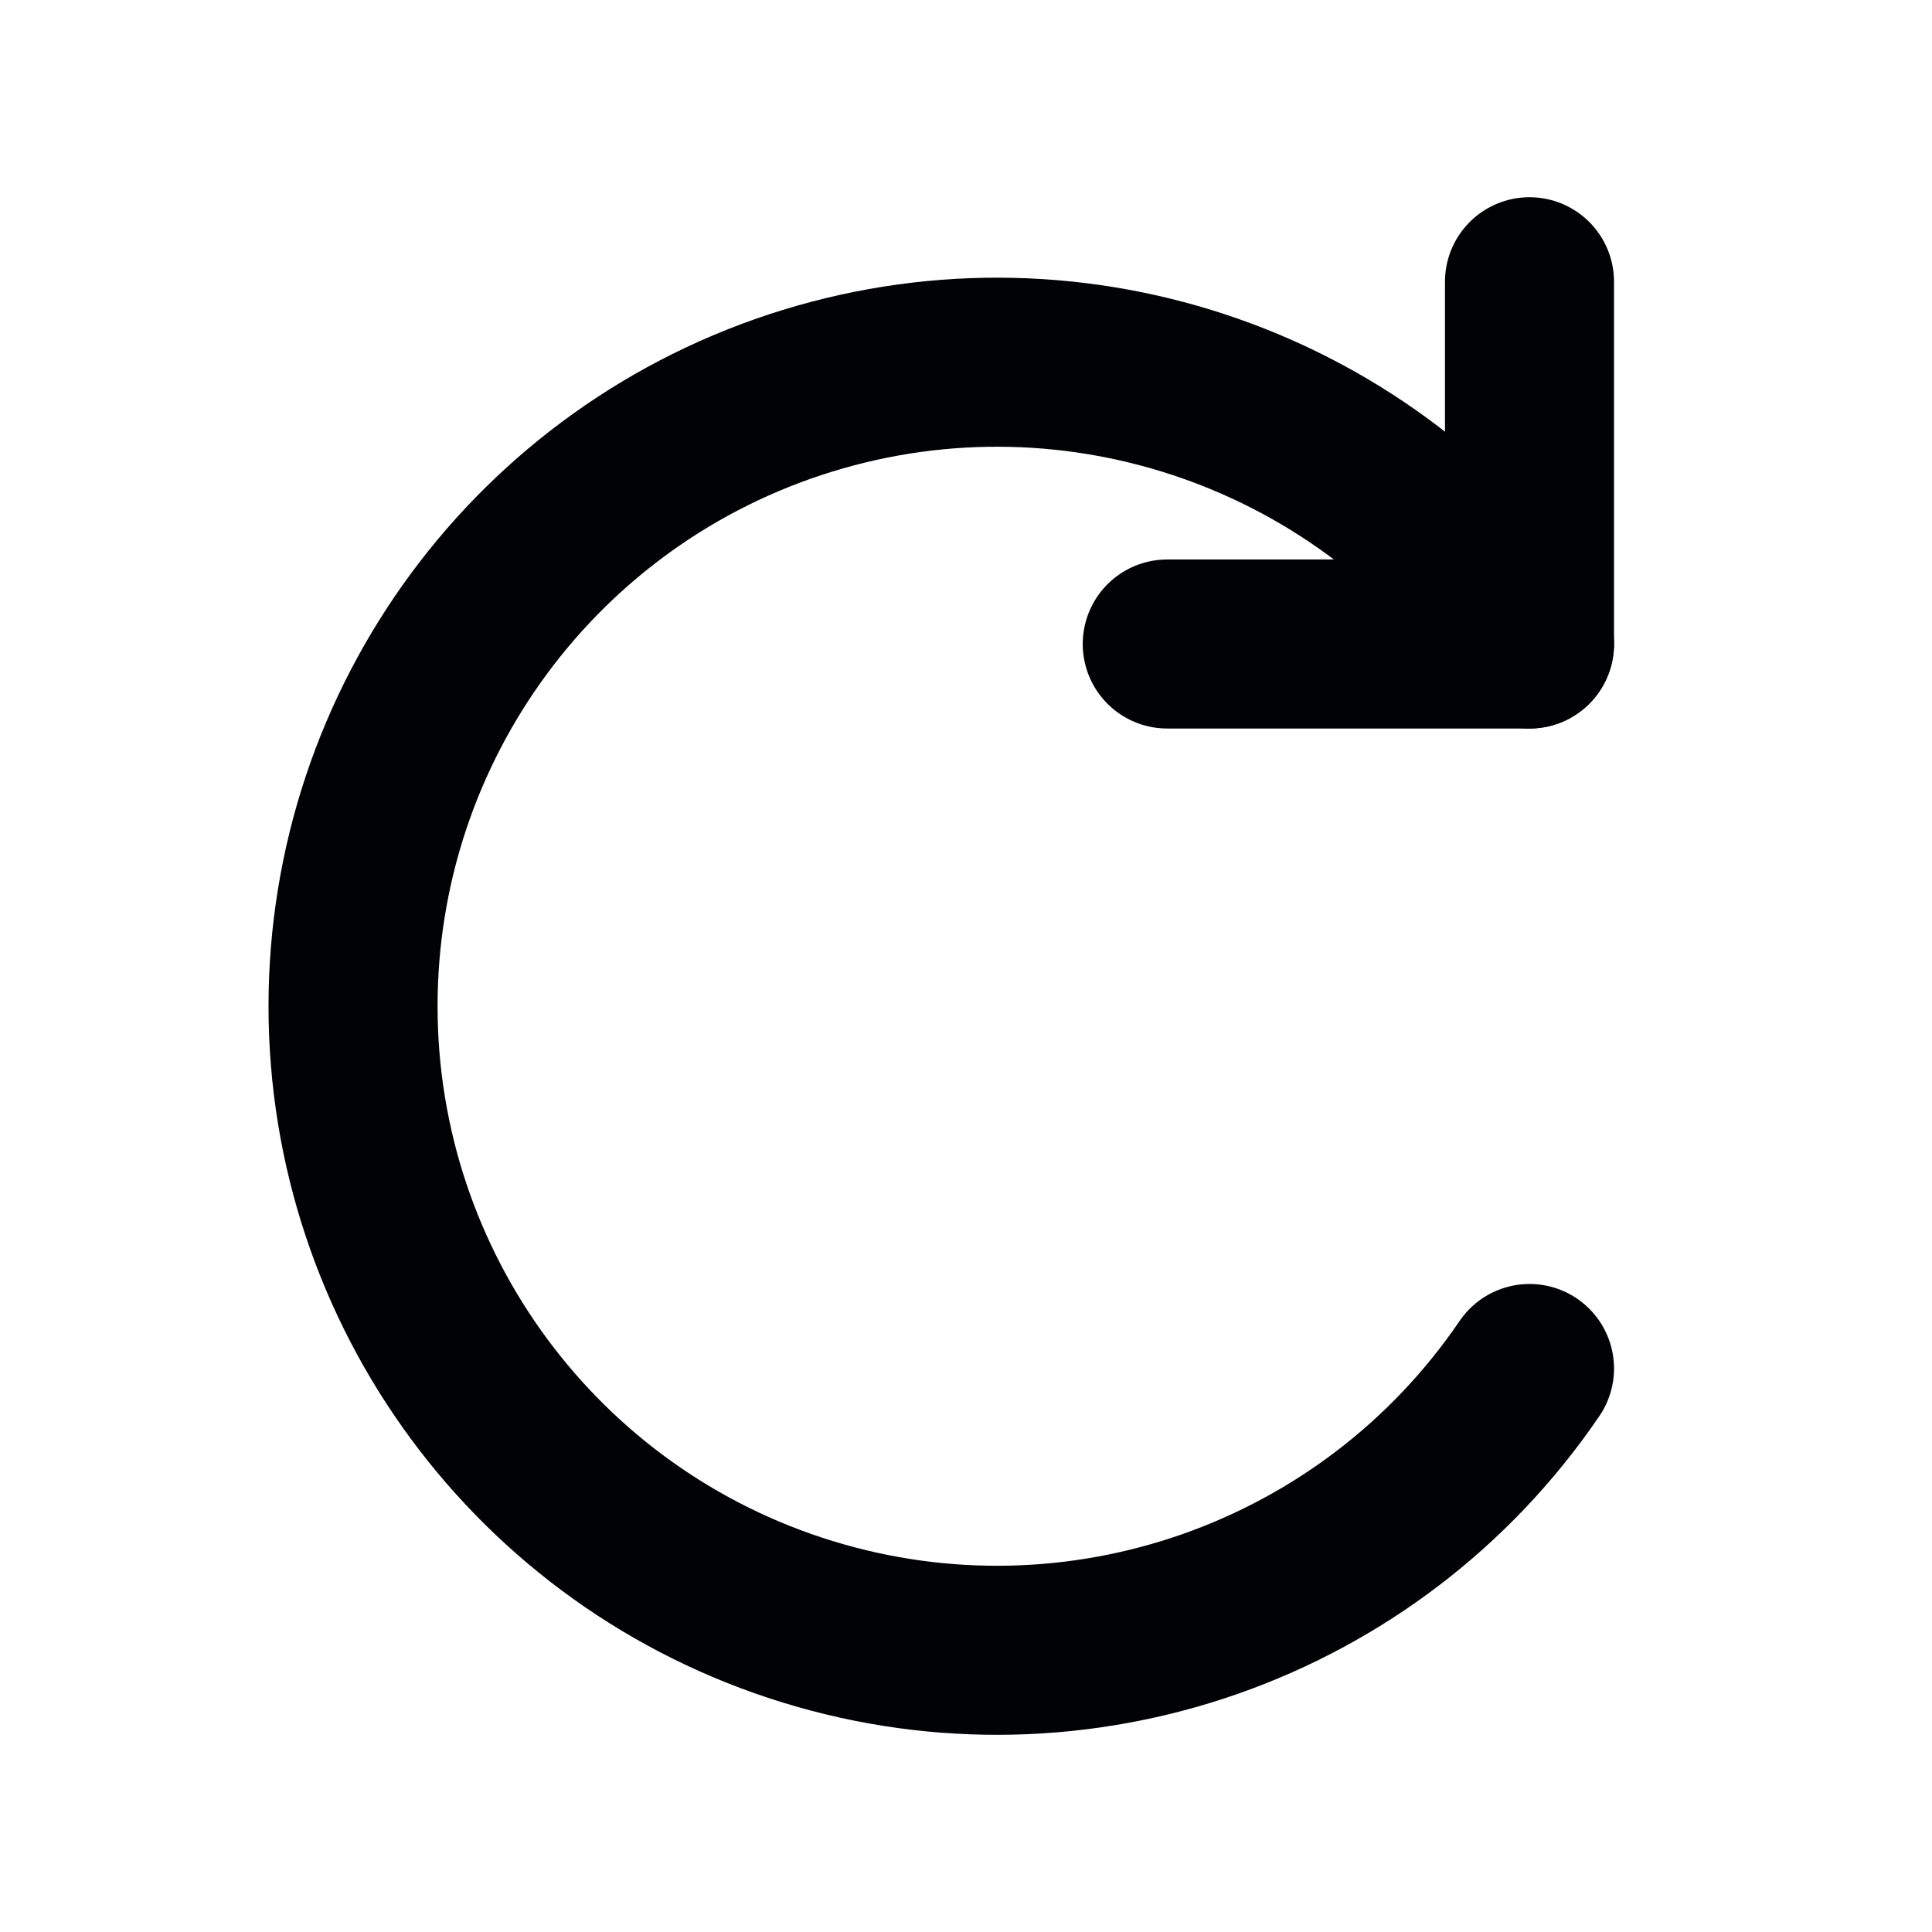
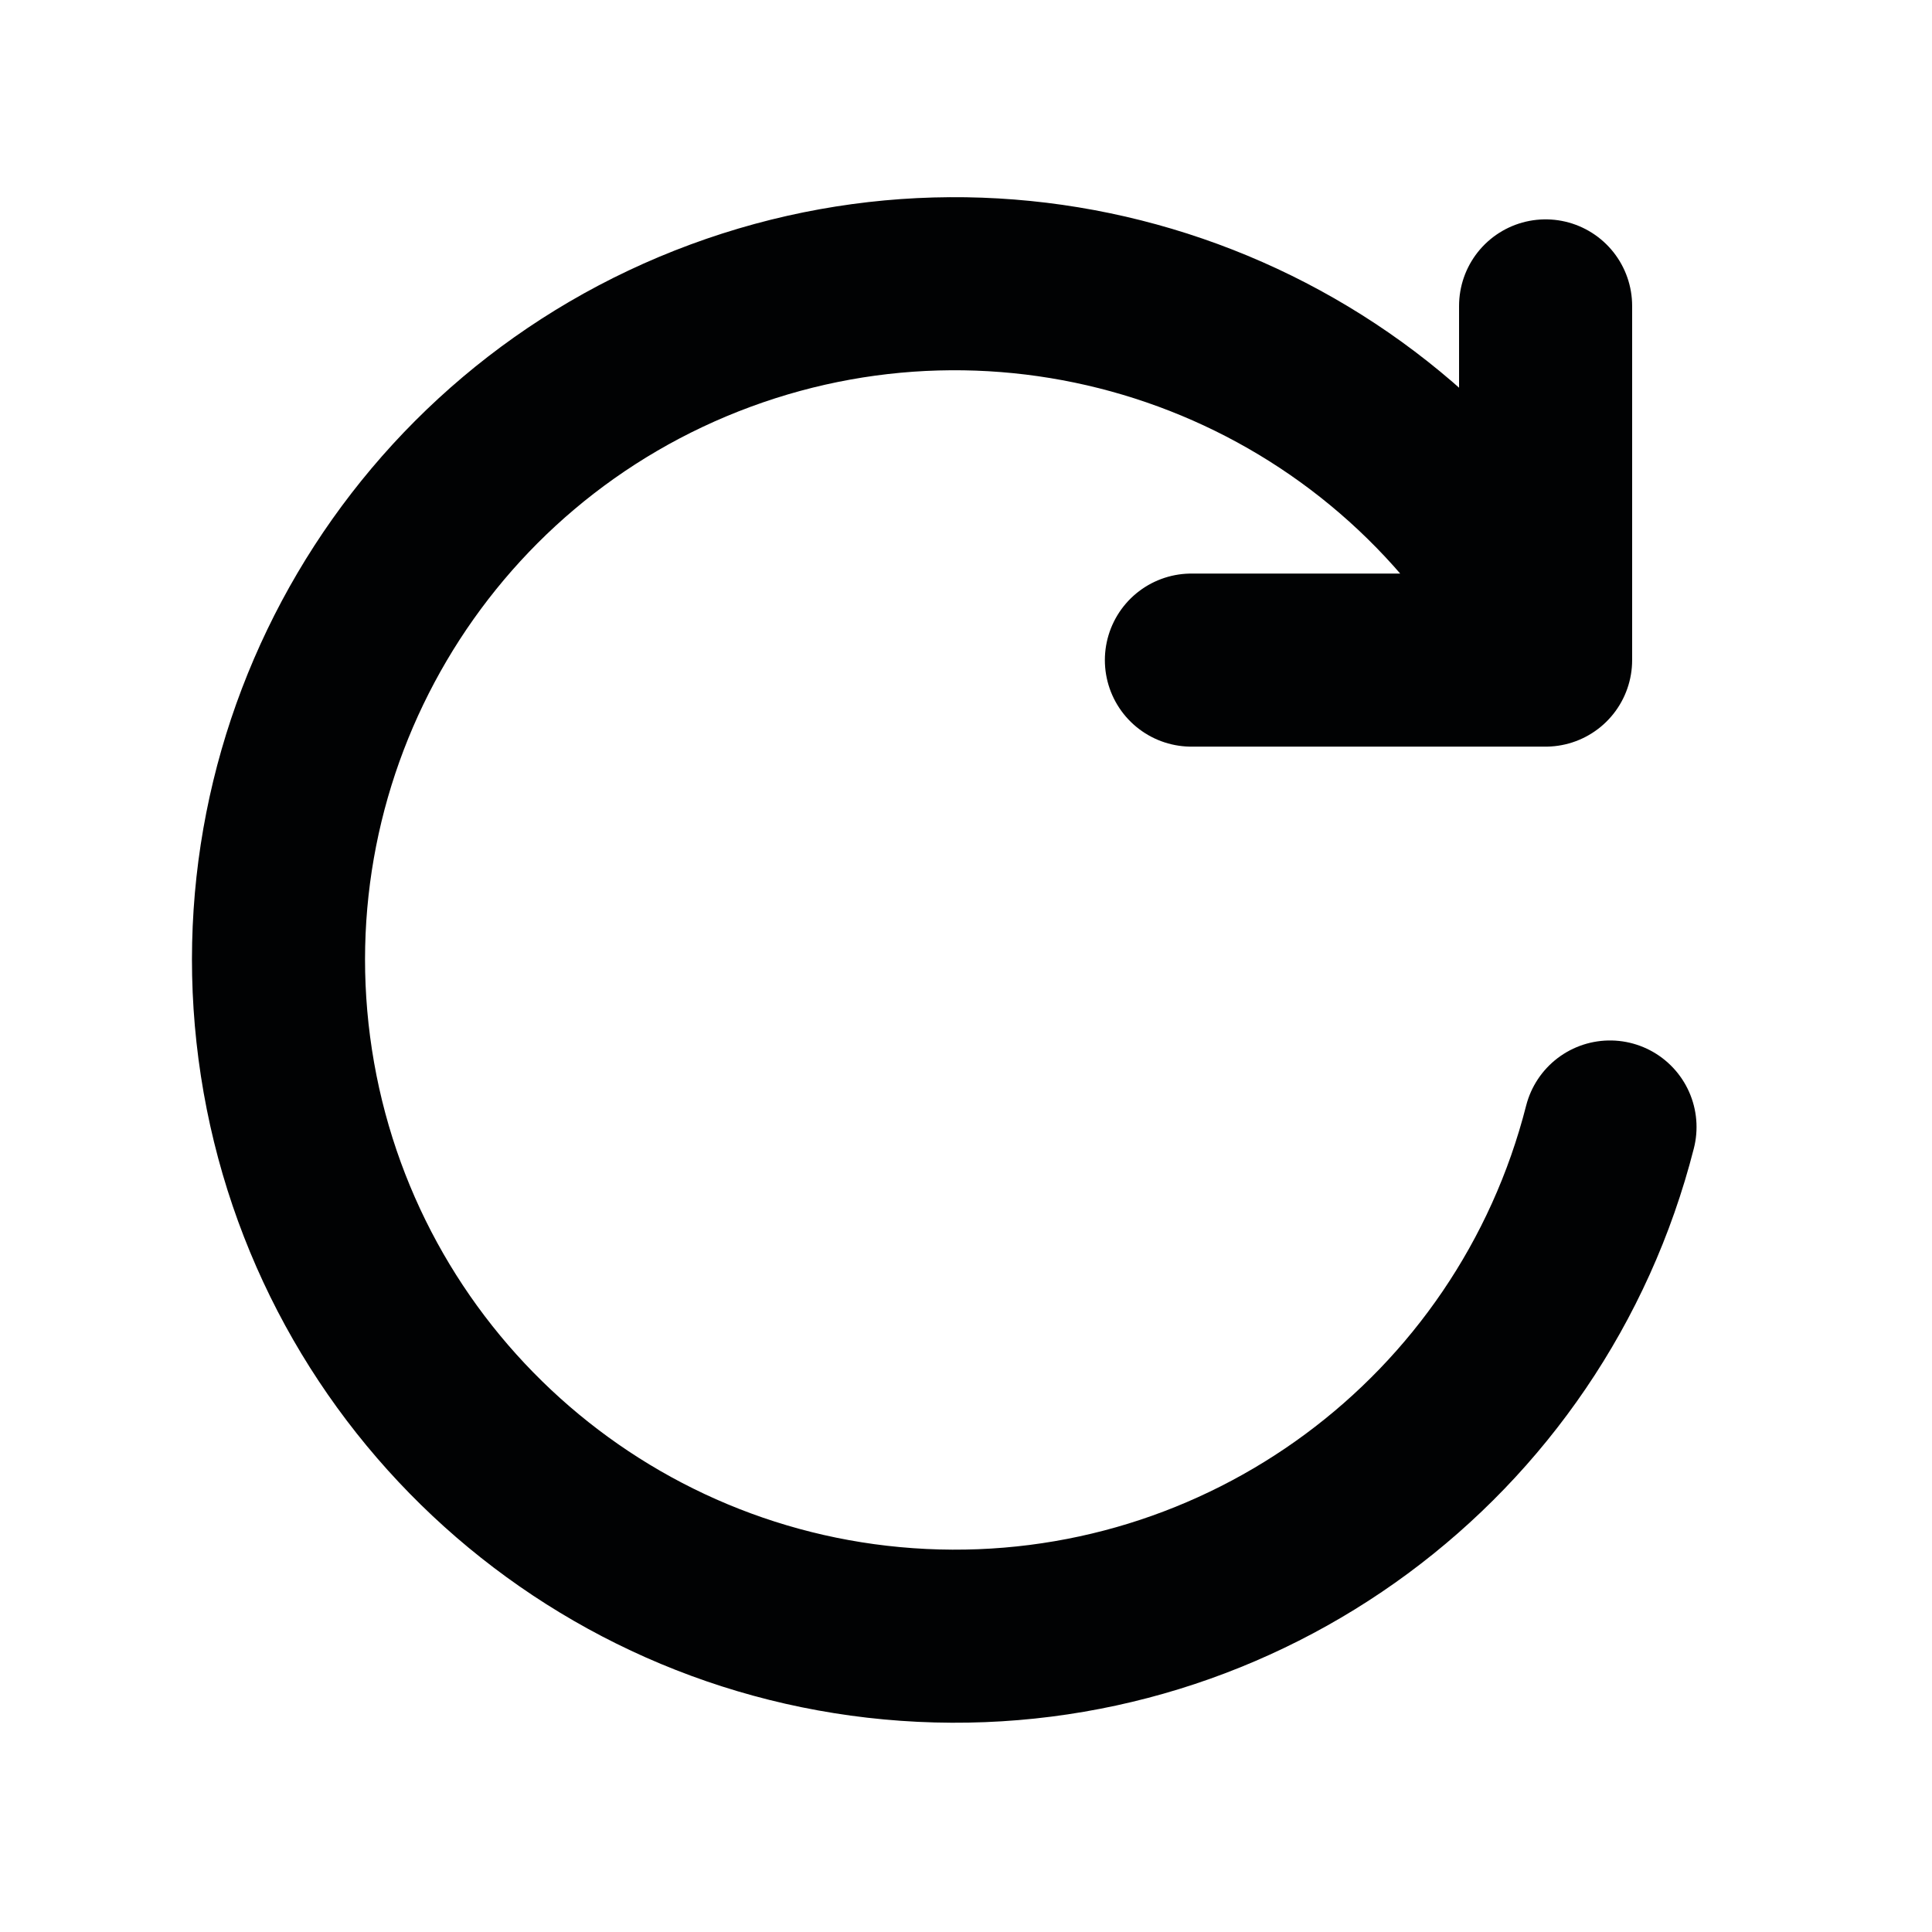
<svg xmlns="http://www.w3.org/2000/svg" width="24" height="24" viewBox="0 0 24 24">
-   <g fill="none" stroke="#010203" stroke-width="2.1" stroke-linecap="round" stroke-linejoin="round">
-     <path d="M19 8A8 8 0 1 0 19 17" />
-     <path d="M19 3.5V8h-4.5" />
+   <g fill="none" stroke="#010203" stroke-width="2.15" stroke-linecap="round" stroke-linejoin="round">
+     <path d="M19 7.5A8.4 8.4 0 1 0 20 14 M19.2 3.8v4.4h-4.4" />
  </g>
</svg>
